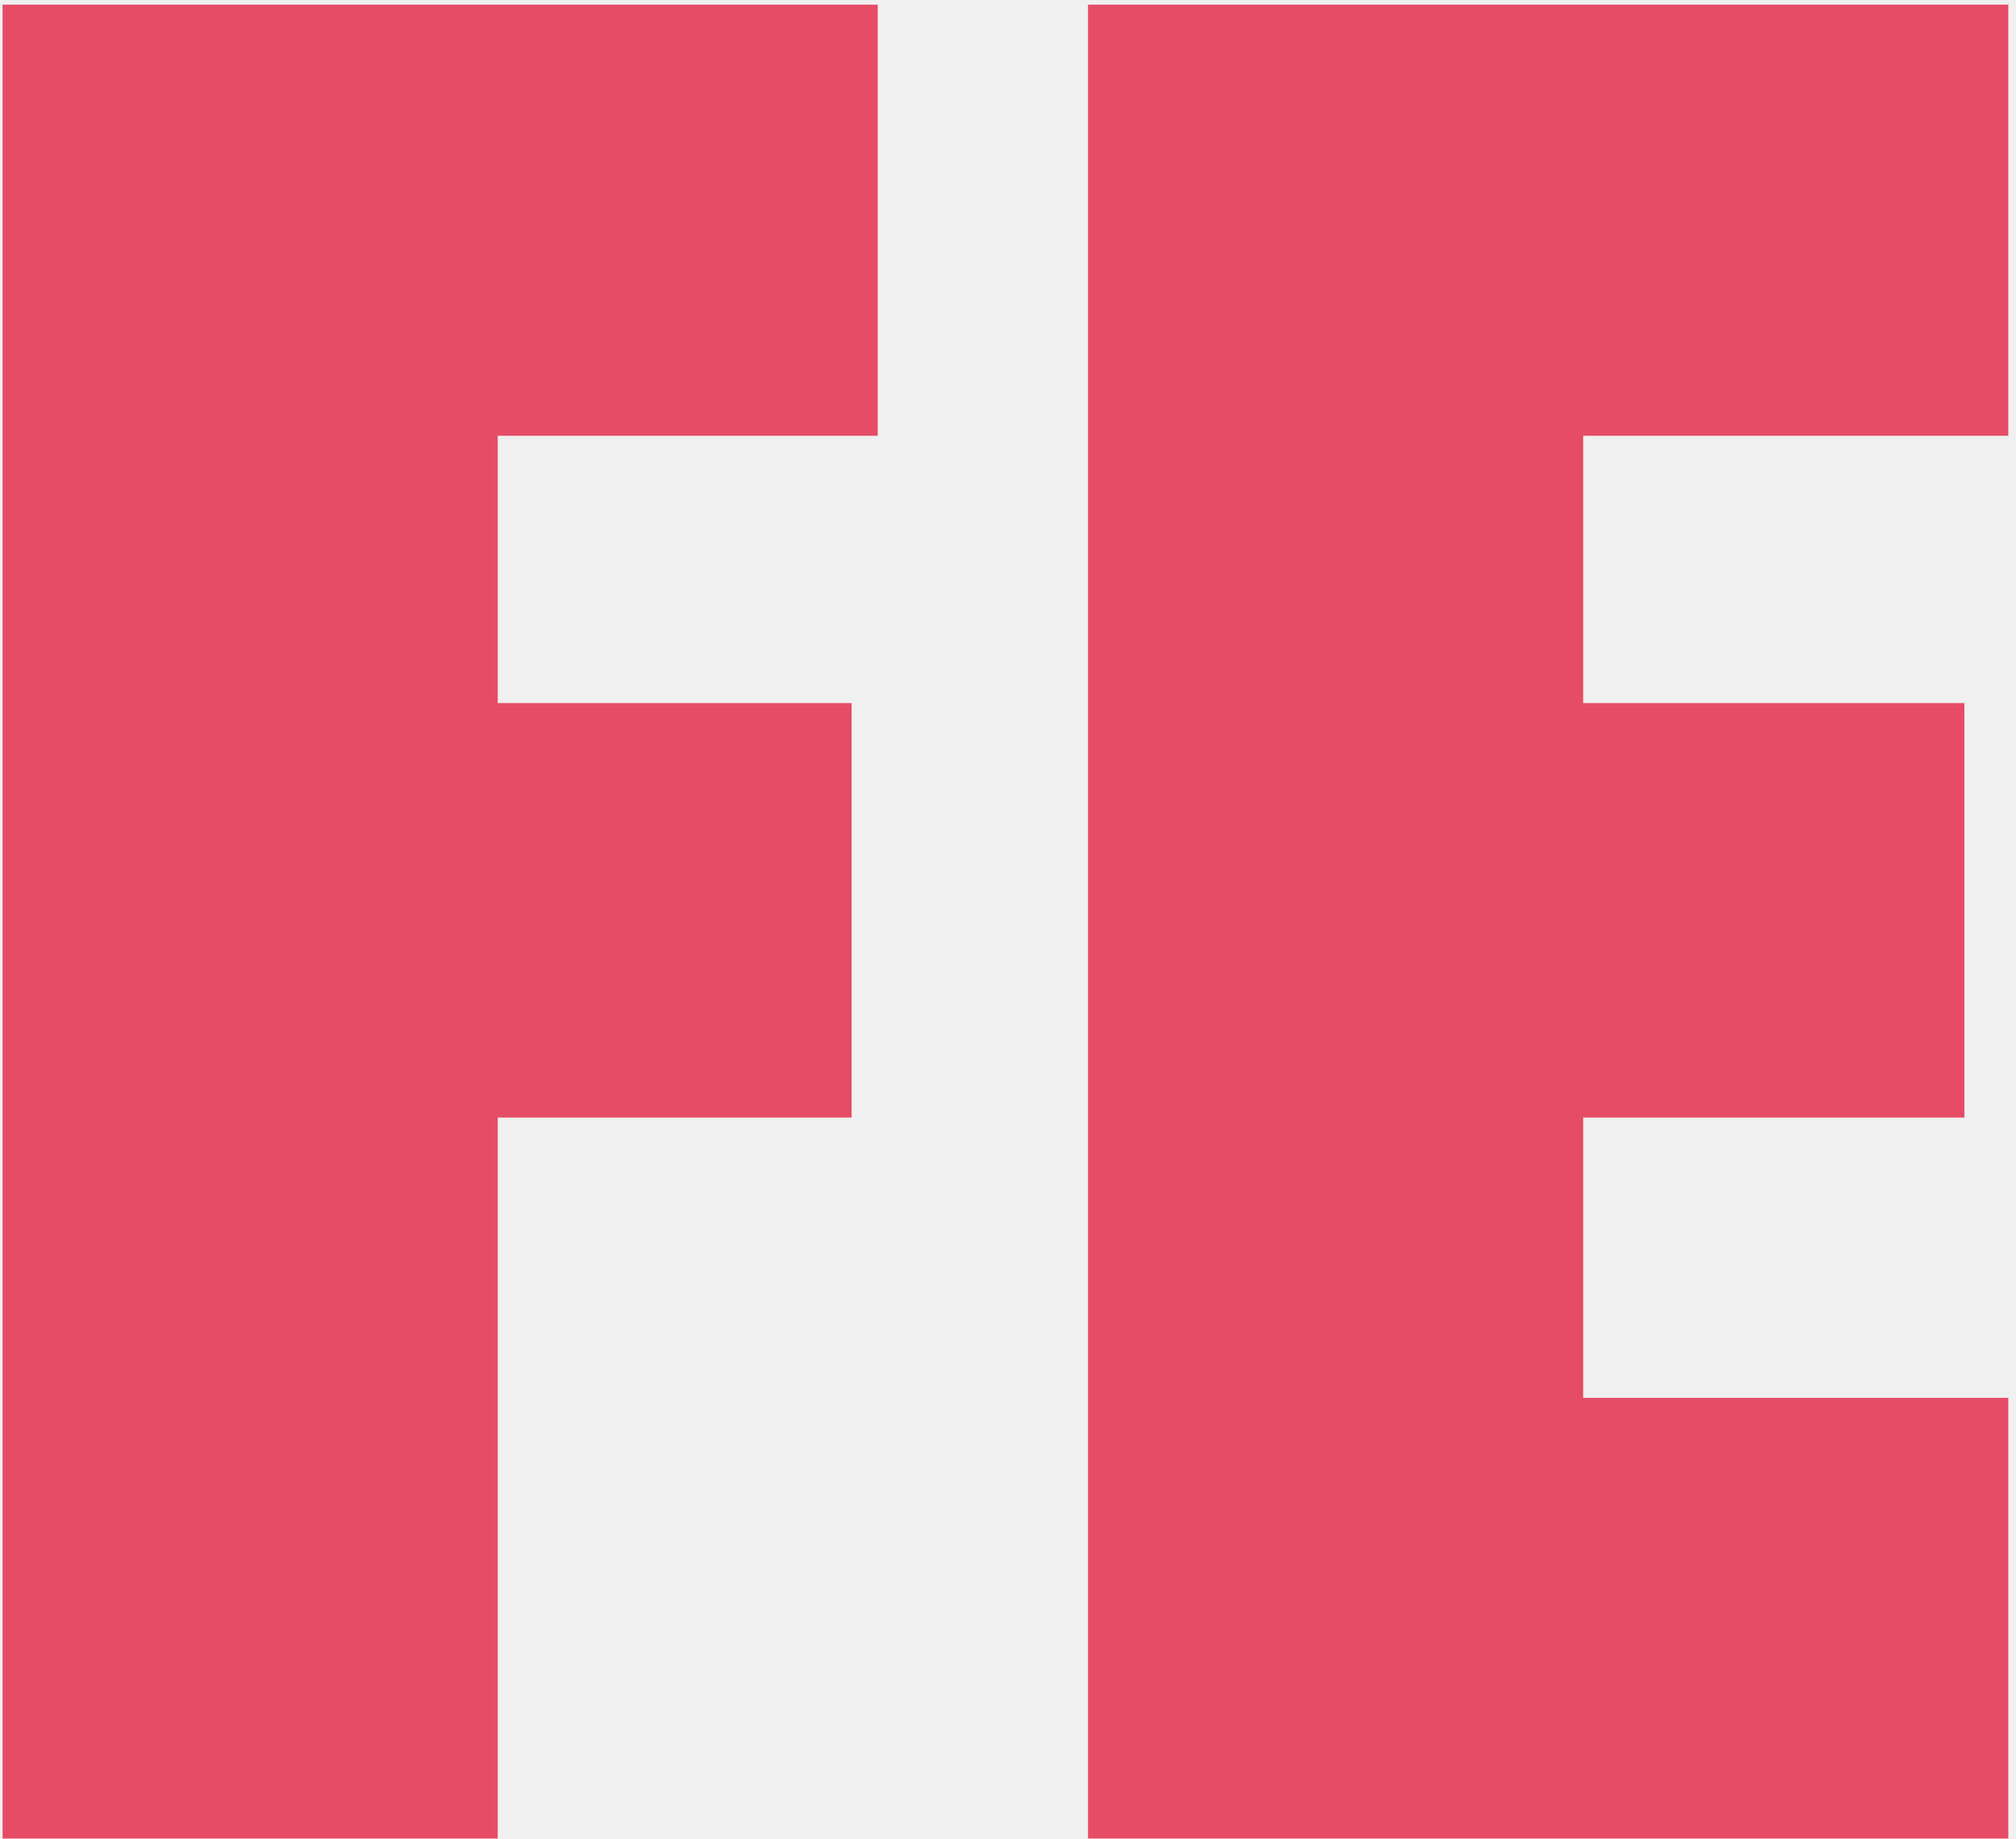
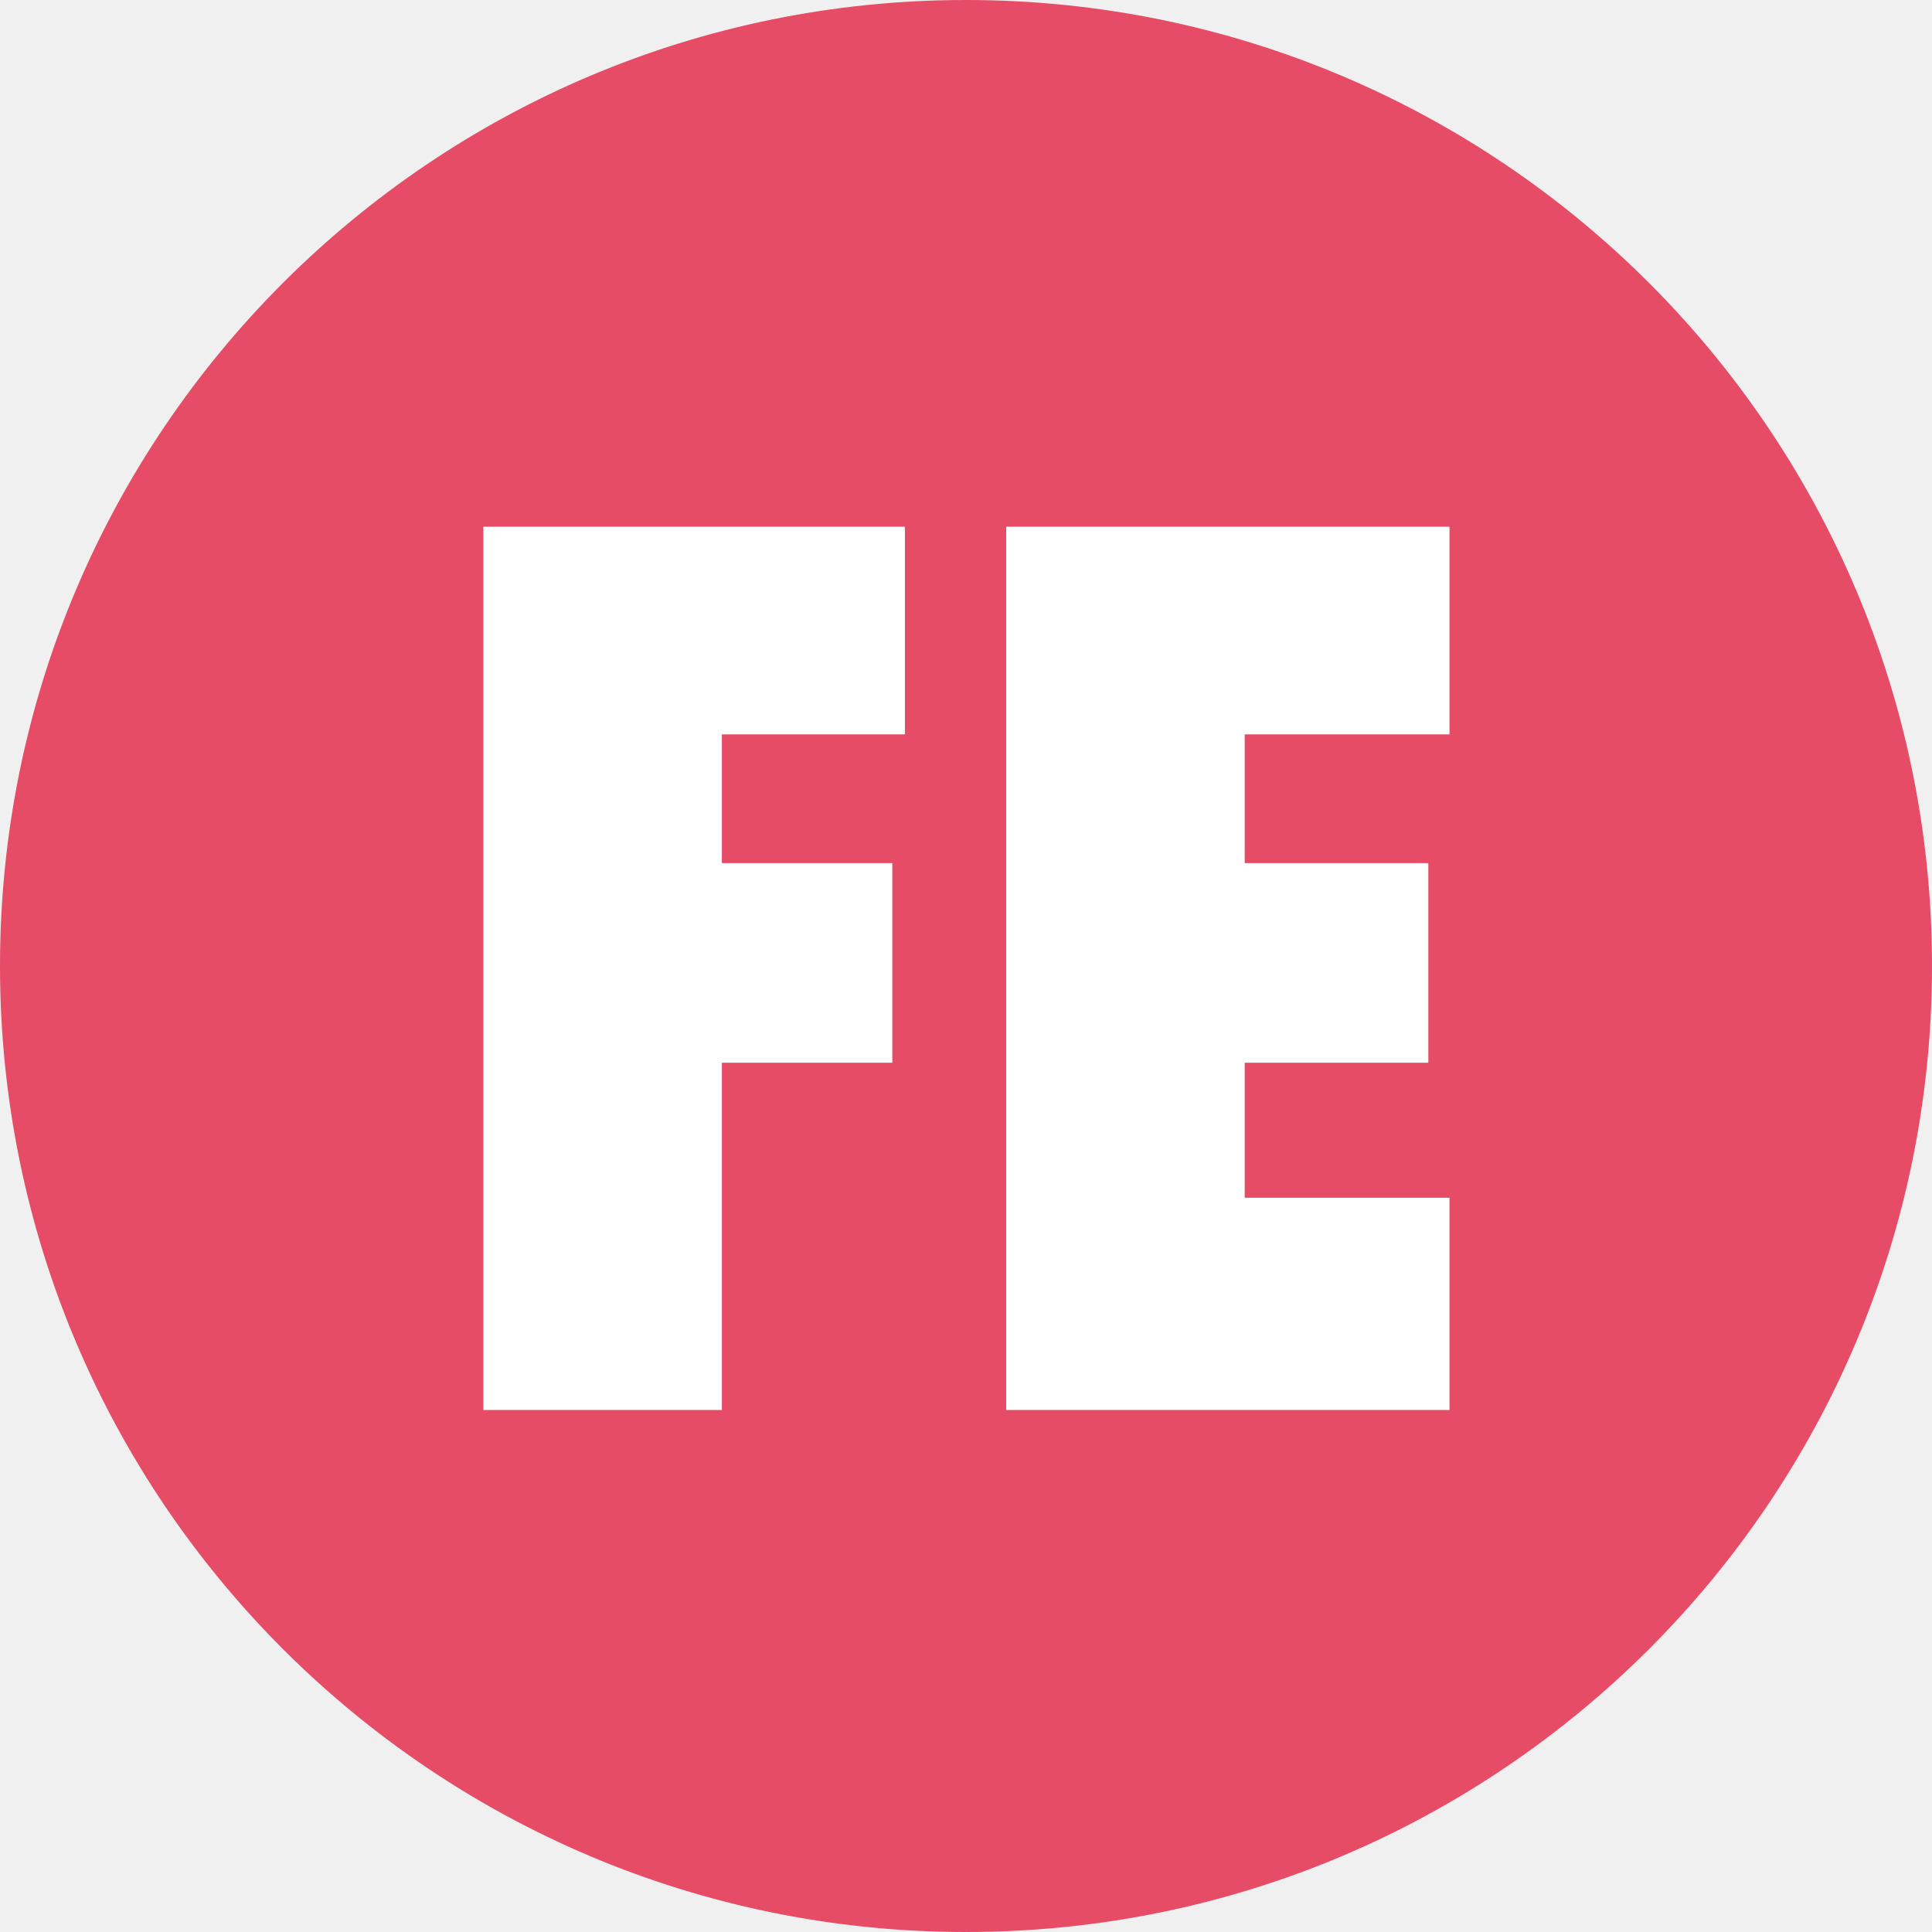
- <svg xmlns="http://www.w3.org/2000/svg" width="238px" height="217px" viewBox="0 0 238 217" version="1.1">
+ <svg xmlns="http://www.w3.org/2000/svg" width="800px" height="800px" viewBox="0 0 800 800" version="1.1">
  <defs />
  <g id="Page-1" stroke="none" stroke-width="1" fill="none" fill-rule="evenodd">
-     <g id="F-+-E" fill="#E64C66">
-       <path d="M58.762,217 L0.303,217 L0.303,0.548 L103.622,0.548 L103.622,51.436 L58.762,51.436 L58.762,82.979 L100.538,82.979 L100.538,131.905 L58.762,131.905 L58.762,217 Z" id="F" />
-       <path d="M128.446,217 L128.446,0.548 L237.093,0.548 L237.093,51.436 L186.905,51.436 L186.905,82.979 L231.906,82.979 L231.906,131.905 L186.905,131.905 L186.905,164.99 L237.093,164.99 L237.093,217 L128.446,217 Z" id="E" />
+     <circle id="Oval-1" fill="#E64C66" cx="400" cy="400" r="400" />
+     <g id="Group" transform="translate(199.6239, 218.0679)" fill="#FFFFFF">
+       <path d="M99.282,365.777 L0.512,365.777 L0.512,0.04 L175.077,0.04 L175.077,86.026 L99.282,86.026 L99.282,139.323 L169.866,139.323 L169.866,221.993 L99.282,221.993 L99.282,365.777 Z" id="F" />
+       <path d="M217.017,365.777 L217.017,0.04 L400.583,0.04 L400.583,86.026 L315.787,86.026 L315.787,139.323 L391.819,139.323 L391.819,221.993 L315.787,221.993 L315.787,277.896 L400.583,277.896 L400.583,365.777 L217.017,365.777 Z" id="E" />
    </g>
  </g>
</svg>
